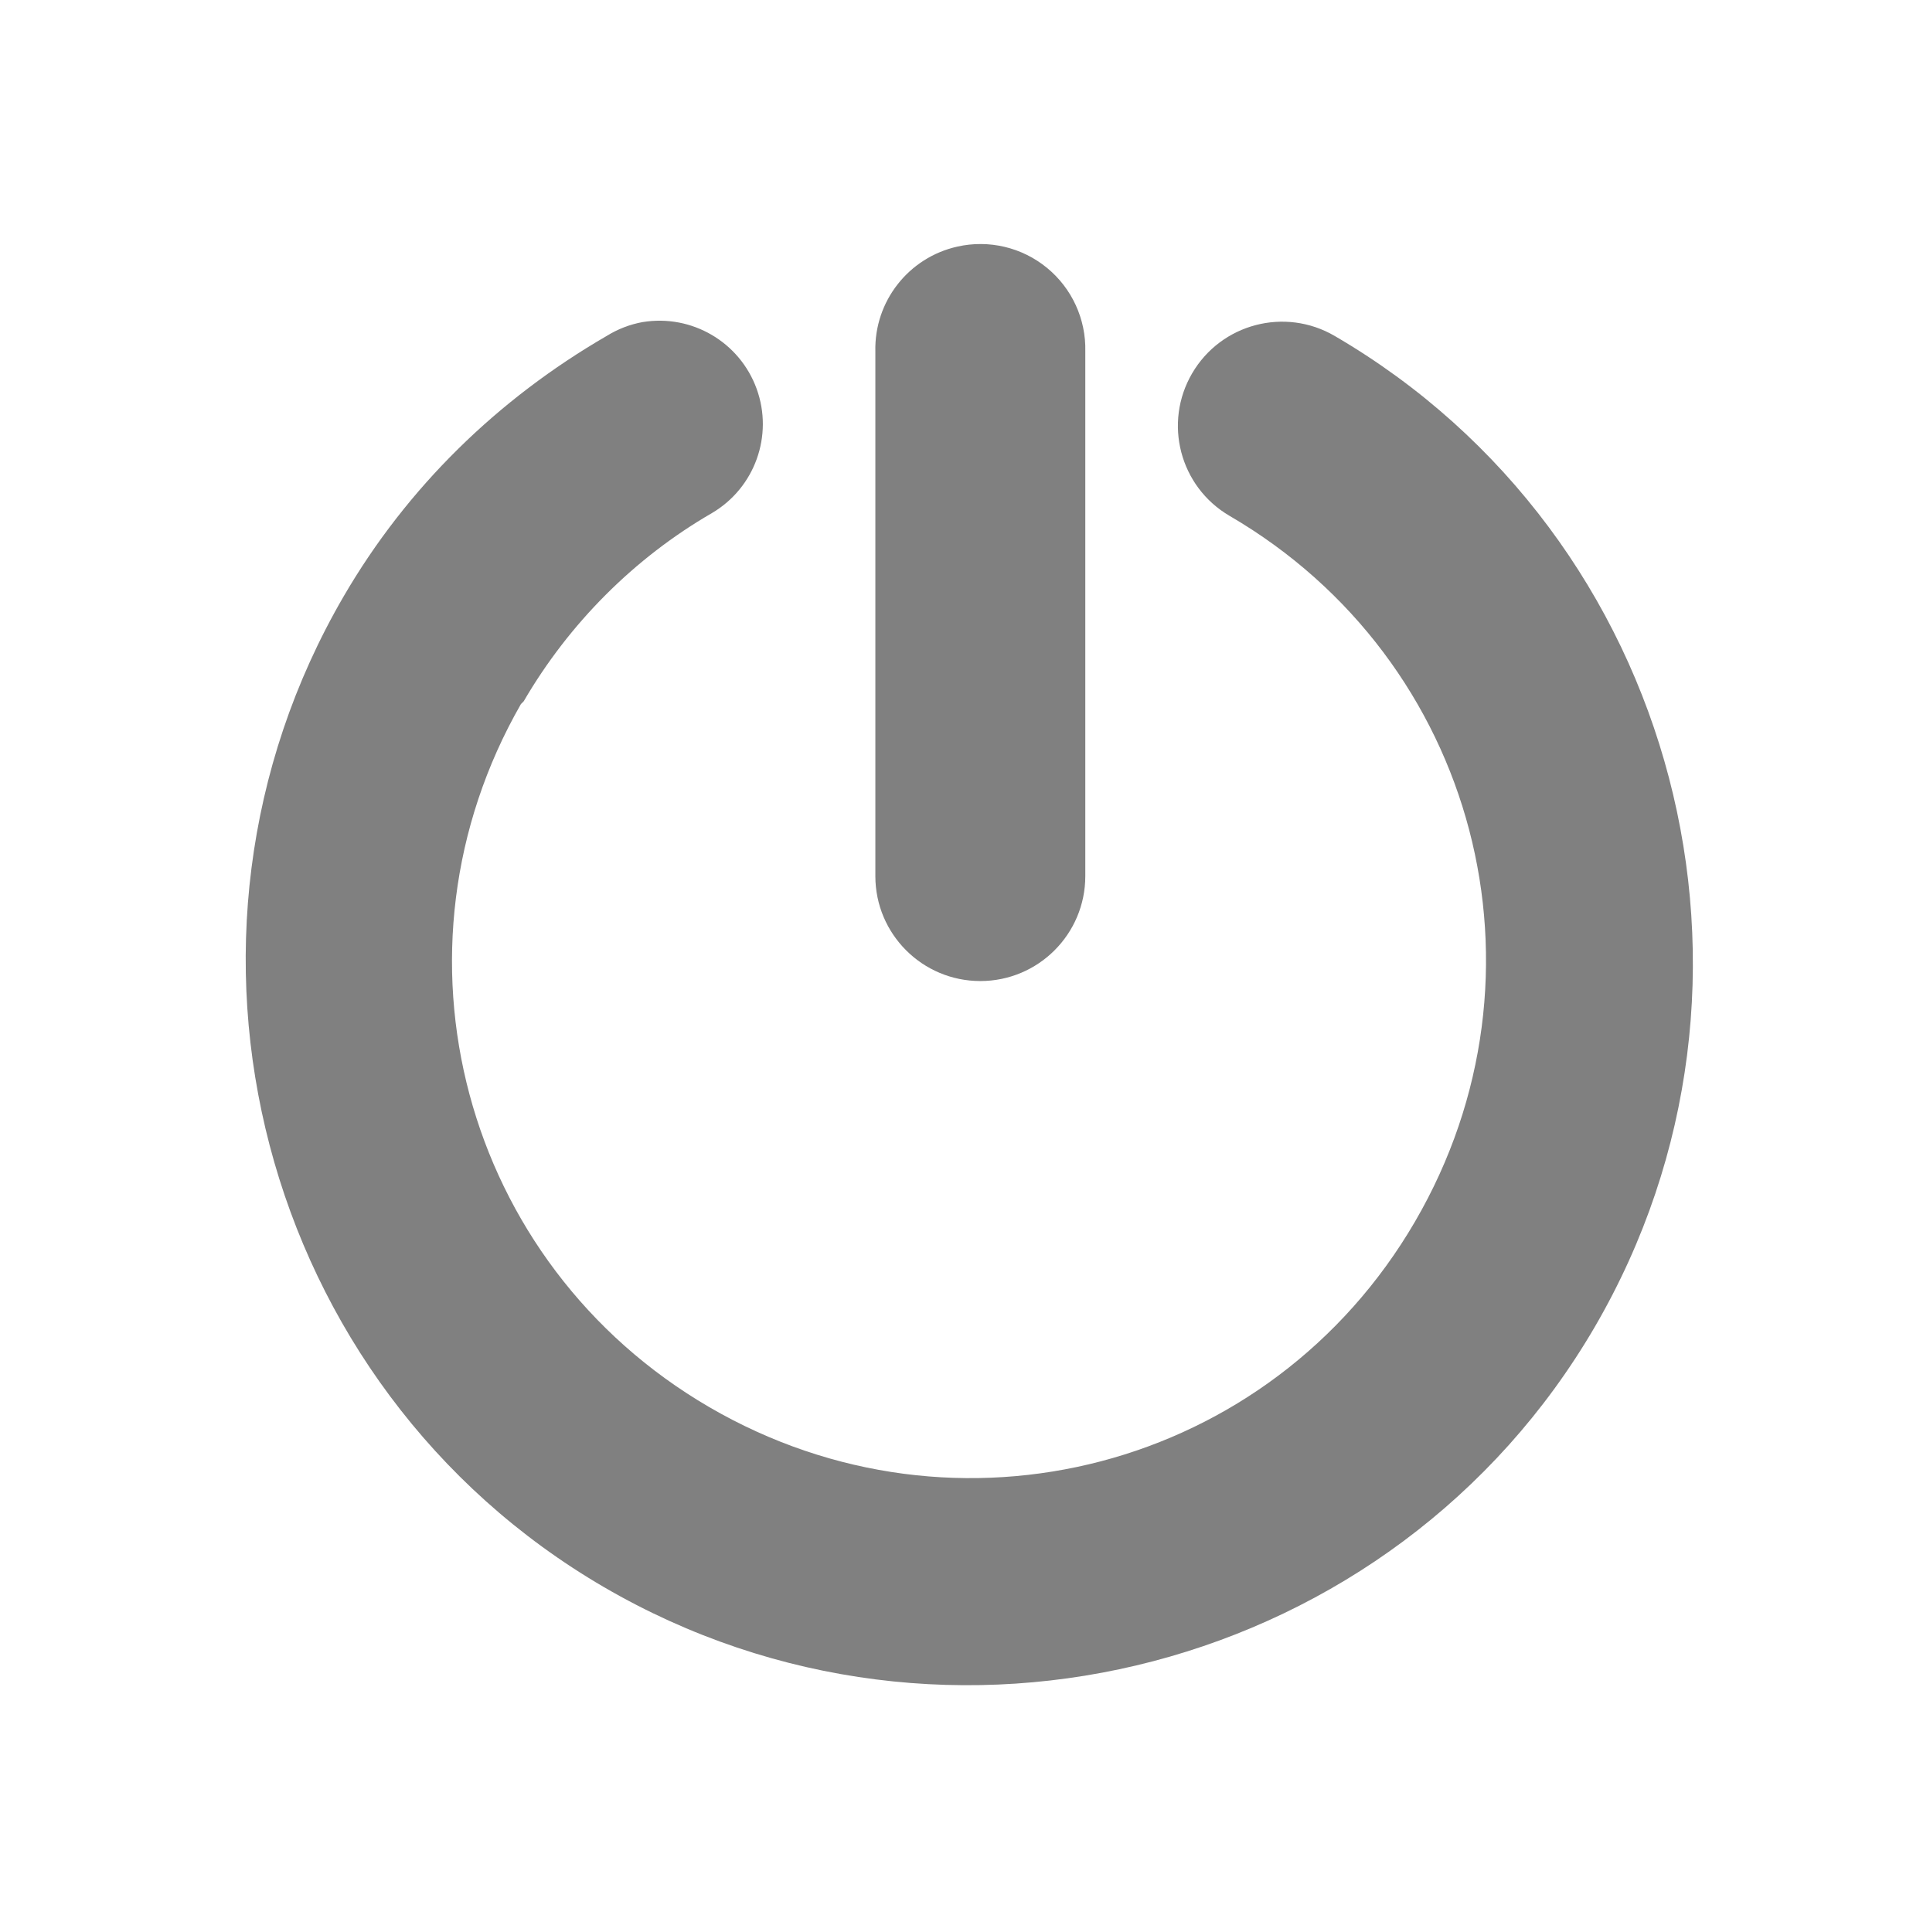
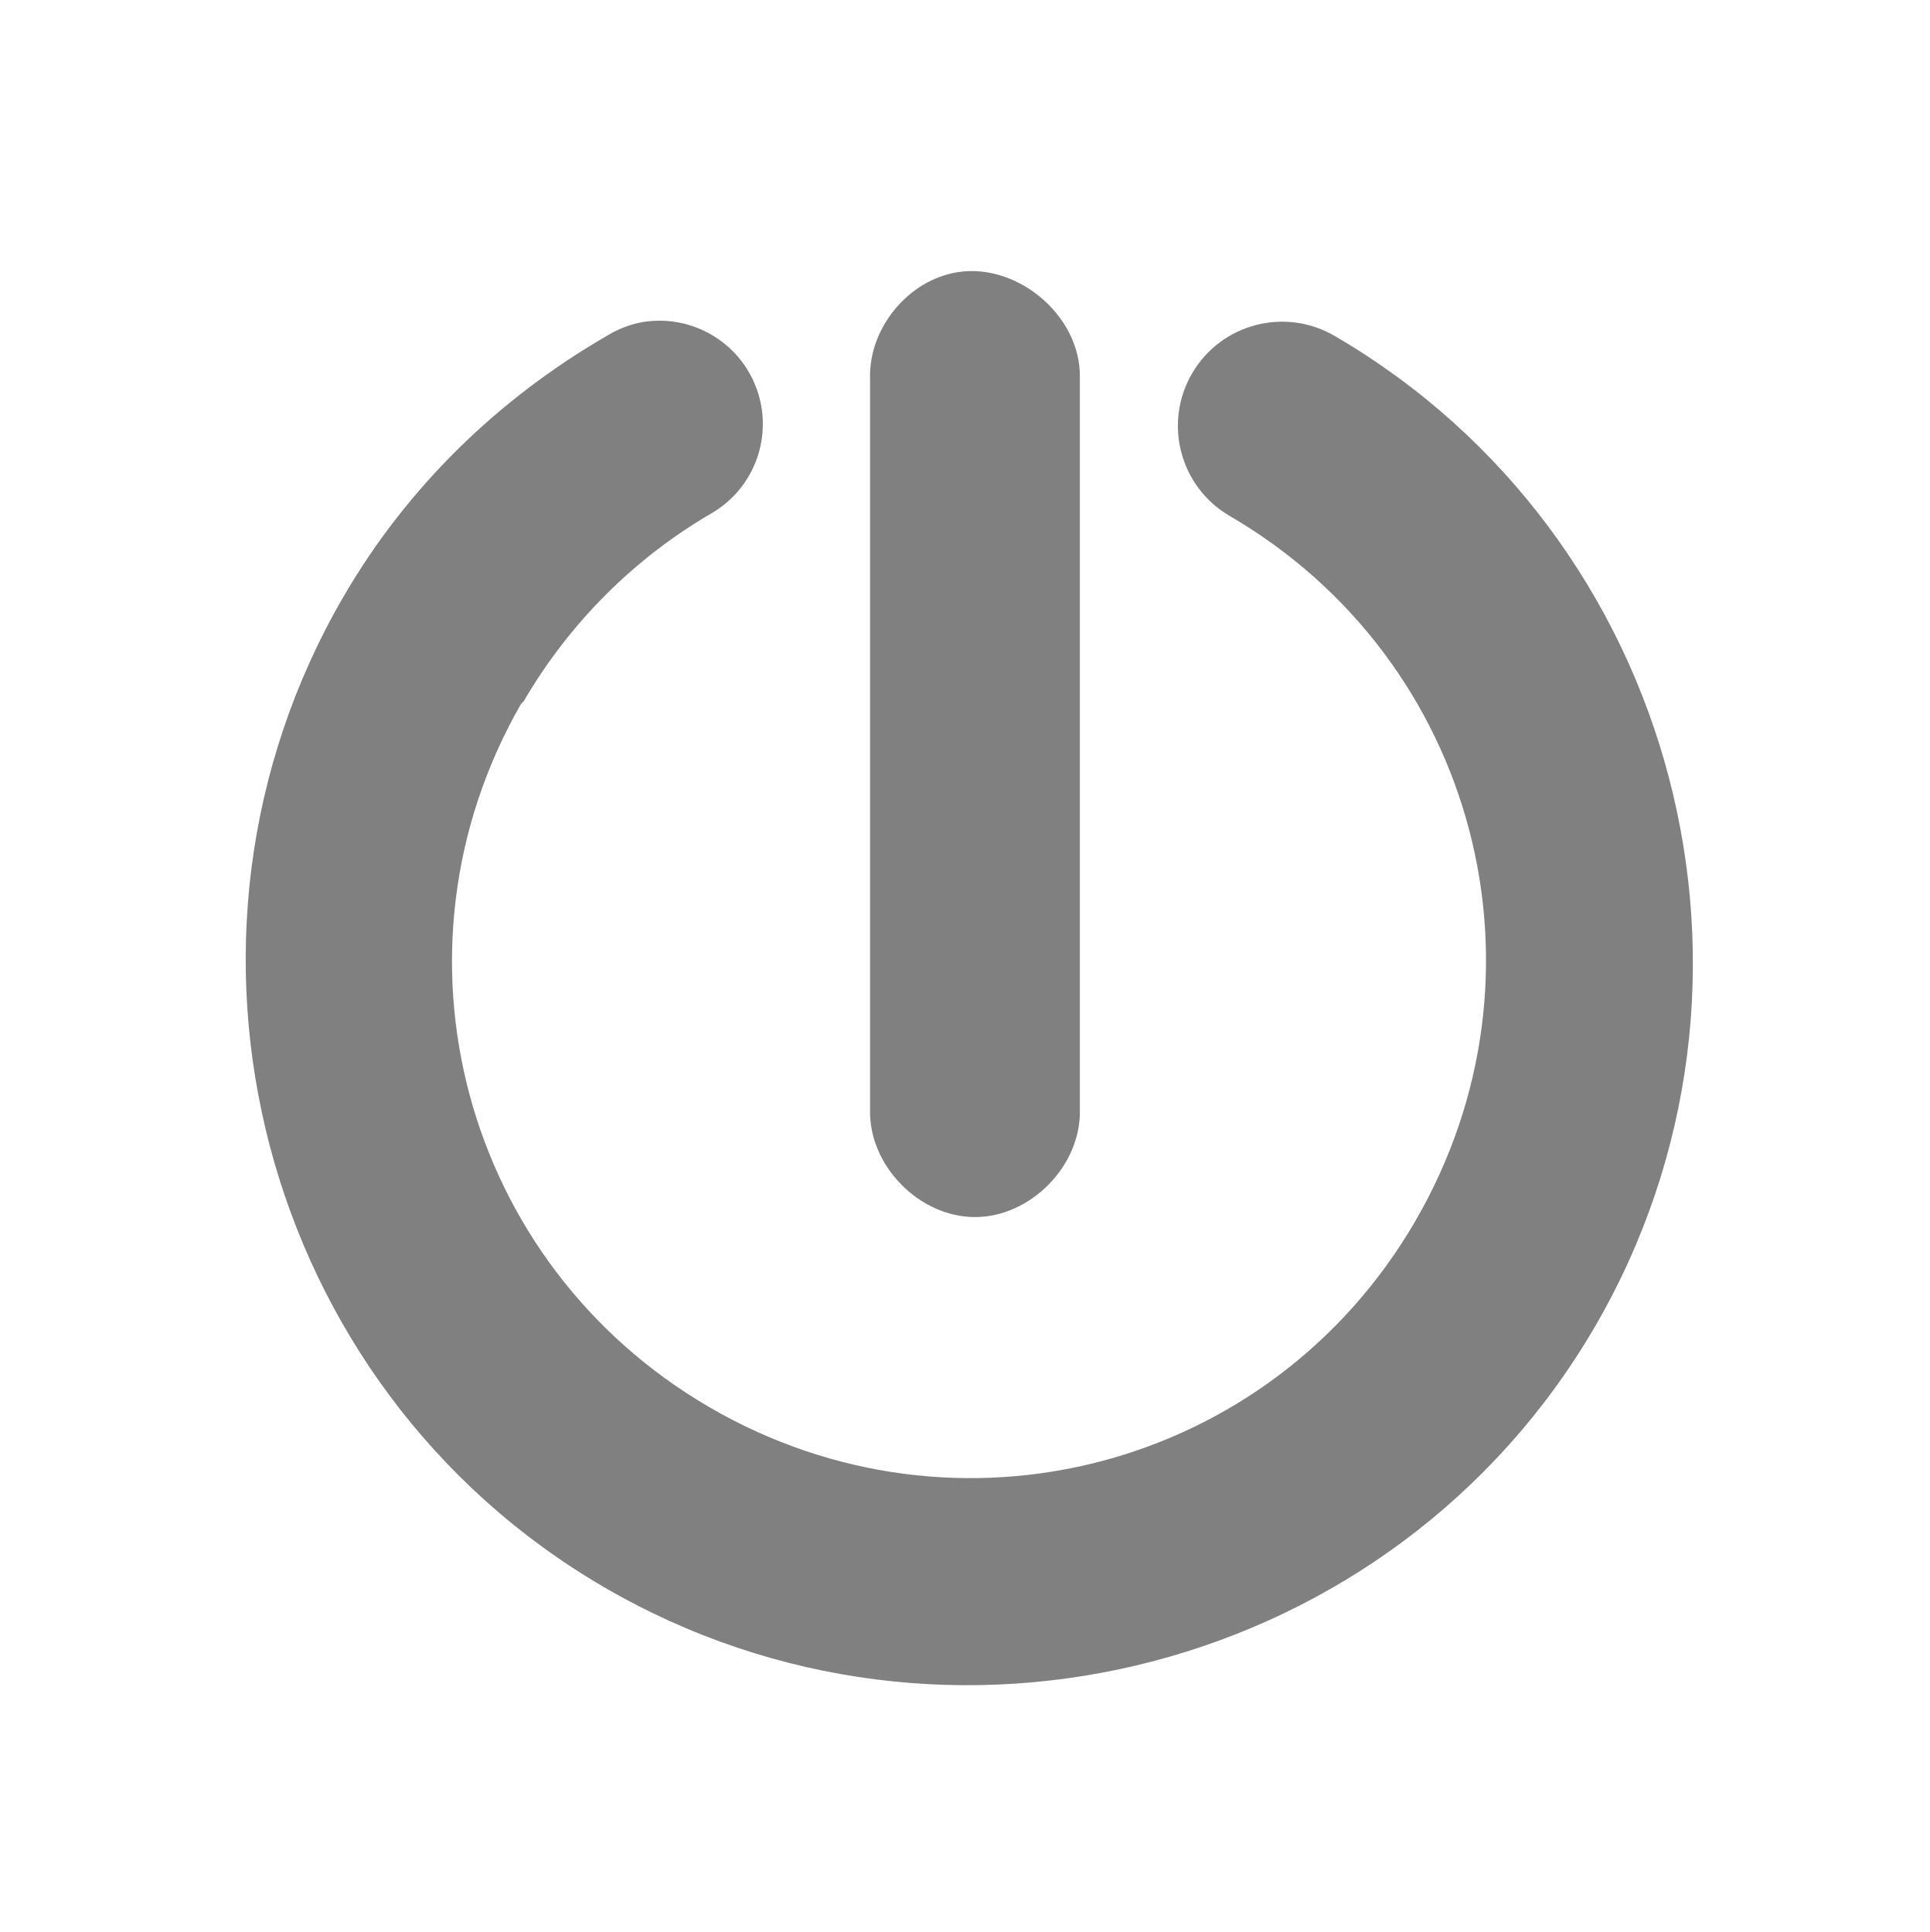
<svg xmlns="http://www.w3.org/2000/svg" id="svg7384" version="1.1" height="16.024" width="16">
  <defs id="defs7386" />
  <g transform="translate(-100,-685.9757)" id="layer9" style="display:inline" />
  <g transform="translate(-100,-685.9757)" id="layer10" />
  <g transform="translate(-100,-685.9757)" id="layer11" />
  <g transform="translate(-100,-685.9757)" id="layer12">
    <path d="m 105.329,688.647 a 0.857,0.857 0 0 0 -0.298,0.115 c -0.903,0.523 -1.655,1.256 -2.18,2.158 -1.662,2.854 -0.696,6.556 2.157,8.219 2.854,1.663 6.554,0.696 8.217,-2.158 1.662,-2.854 0.696,-6.556 -2.157,-8.219 a 0.864,0.864 0 0 0 -0.872,1.492 c 2.053,1.196 2.734,3.8 1.538,5.854 -1.196,2.054 -3.799,2.734 -5.853,1.538 -2.044,-1.191 -2.736,-3.781 -1.561,-5.831 l 0.023,-0.023 c 0.375,-0.644 0.916,-1.188 1.561,-1.561 a 0.857,0.857 0 0 0 -0.574,-1.584 z" id="path3869-2" style="font-size:medium;font-style:normal;font-variant:normal;font-weight:normal;font-stretch:normal;text-indent:0;text-align:start;text-decoration:none;line-height:normal;letter-spacing:normal;word-spacing:normal;text-transform:none;direction:ltr;block-progression:tb;writing-mode:lr-tb;text-anchor:start;baseline-shift:baseline;color:#000000;fill:#808080;fill-opacity:1;stroke:none;stroke-width:2.334;marker:none;visibility:visible;display:inline;overflow:visible;enable-background:accumulate;font-family:Sans;-inkscape-font-specification:Sans" />
-     <path d="m 107.939,688.021 a 0.87,0.87 0 0 0 -0.68,0.87 l 0,4.351 a 0.87,0.87 0 1 0 1.741,0 l 0,-4.351 a 0.87,0.87 0 0 0 -1.061,-0.87 z" id="path4710" style="font-size:medium;font-style:normal;font-variant:normal;font-weight:normal;font-stretch:normal;text-indent:0;text-align:start;text-decoration:none;line-height:normal;letter-spacing:normal;word-spacing:normal;text-transform:none;direction:ltr;block-progression:tb;writing-mode:lr-tb;text-anchor:start;baseline-shift:baseline;color:#000000;fill:#808080;fill-opacity:1;stroke:none;stroke-width:2;marker:none;visibility:visible;display:inline;overflow:visible;enable-background:accumulate;font-family:Sans;-inkscape-font-specification:Sans" />
+     <path d="m 107.895,688.242 c -0.389,0.087 -0.69,0.472 -0.68,0.87 l 0,6.075 c -0.007,0.46 0.41,0.883 0.87,0.883 0.46,0 0.877,-0.423 0.87,-0.883 l 0,-6.075 c 0.013,-0.527 -0.547,-0.986 -1.061,-0.87 z" id="path4710" style="font-size:medium;font-style:normal;font-variant:normal;font-weight:normal;font-stretch:normal;text-indent:0;text-align:start;text-decoration:none;line-height:normal;letter-spacing:normal;word-spacing:normal;text-transform:none;direction:ltr;block-progression:tb;writing-mode:lr-tb;text-anchor:start;baseline-shift:baseline;color:#000000;fill:#808080;fill-opacity:1;stroke:none;stroke-width:2;marker:none;visibility:visible;display:inline;overflow:visible;enable-background:accumulate;font-family:Sans;-inkscape-font-specification:Sans" />
  </g>
  <g transform="translate(-100,-685.9757)" id="layer13" />
  <g transform="translate(-100,-685.9757)" id="layer14" />
  <g transform="translate(-100,-685.9757)" id="layer15" style="display:inline" />
  <g transform="translate(-100,-685.9757)" id="g4953" style="display:inline" />
</svg>
